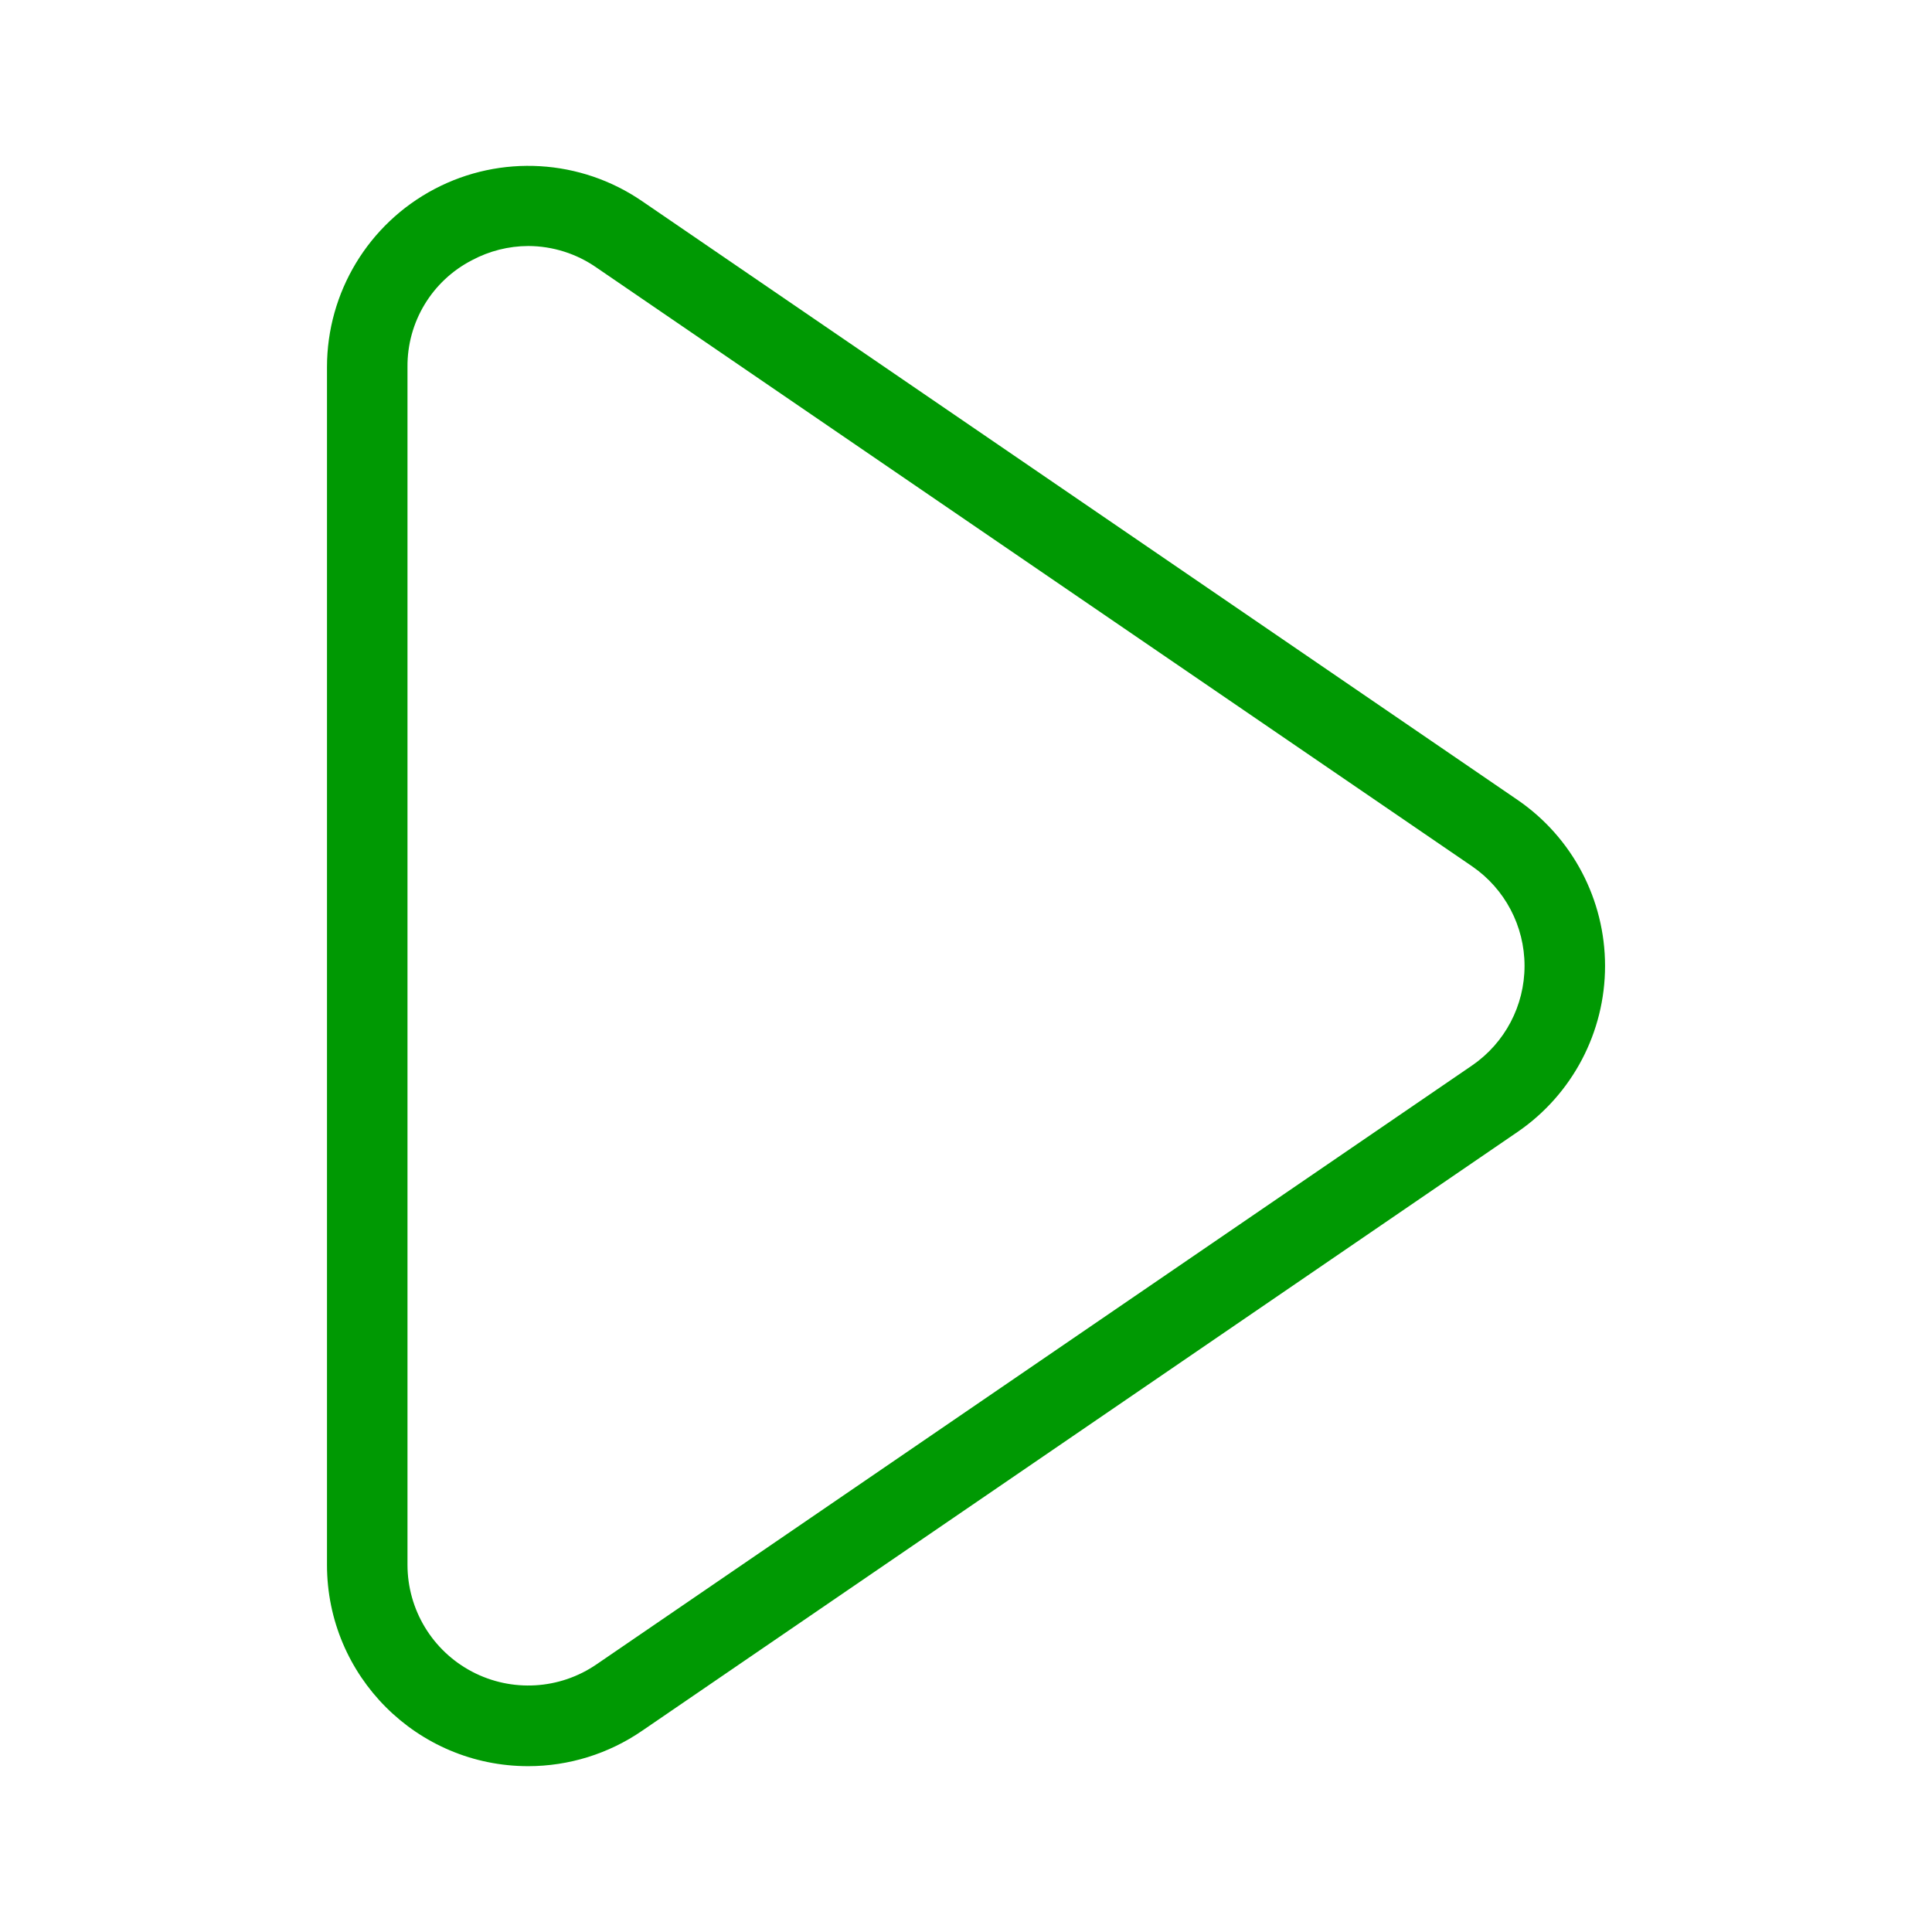
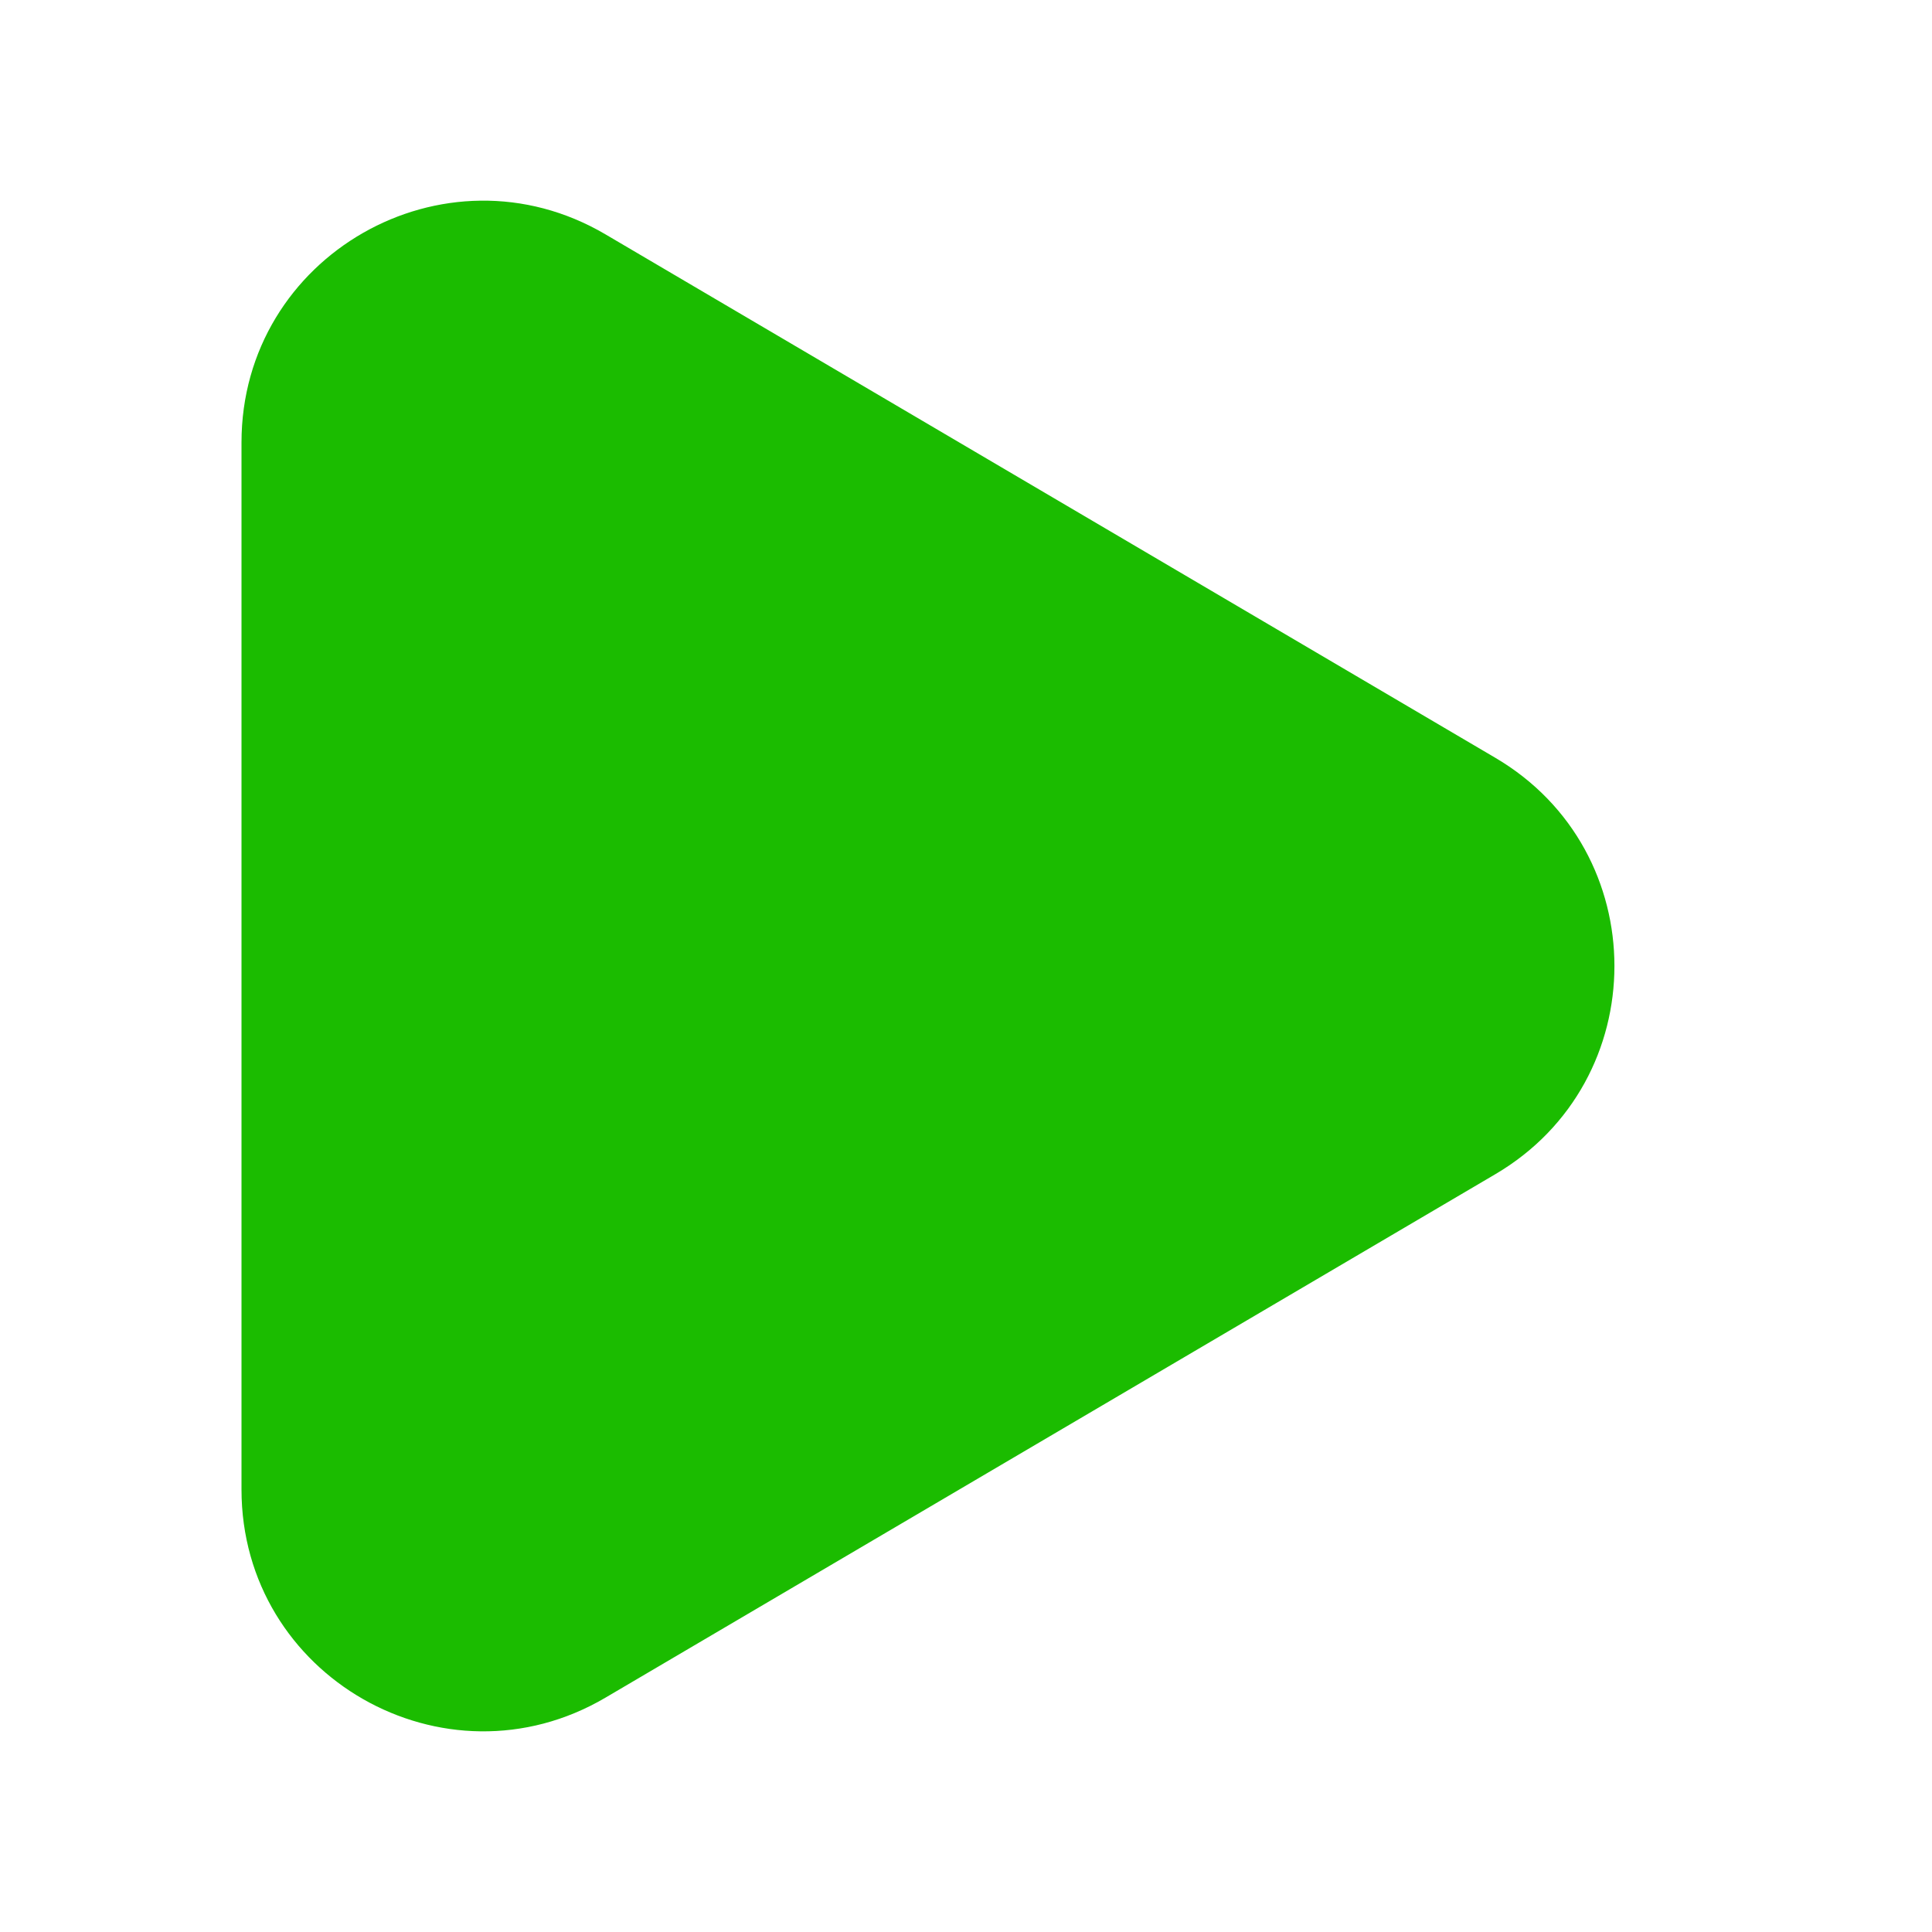
- <svg xmlns="http://www.w3.org/2000/svg" fill="#000000" width="800px" height="800px" viewBox="0 0 24 24" version="1.1" id="svg1">
+ <svg xmlns="http://www.w3.org/2000/svg" width="800px" height="800px" viewBox="0 0 24 24" fill="none" version="1.1" id="svg1">
  <defs id="defs1" />
-   <g id="Play_1" data-name="Play 1" style="fill:#009903;fill-opacity:1">
-     <path d="M6.562,21.94a2.5,2.5,0,0,1-2.5-2.5V4.56A2.5,2.5,0,0,1,7.978,2.5L18.855,9.939a2.5,2.5,0,0,1,0,4.12L7.977,21.5A2.5,2.5,0,0,1,6.562,21.94Zm0-18.884a1.494,1.494,0,0,0-.7.177,1.477,1.477,0,0,0-.8,1.327V19.439a1.5,1.5,0,0,0,2.35,1.235l10.877-7.44a1.5,1.5,0,0,0,0-2.471L7.413,3.326A1.491,1.491,0,0,0,6.564,3.056Z" id="path1" style="fill:#009903;fill-opacity:1" />
-   </g>
+   <path fill-rule="evenodd" clip-rule="evenodd" d="M3 5.497C3 3.177 5.521 1.735 7.521 2.911L18.576 9.414C20.548 10.574 20.548 13.426 18.576 14.586L7.521 21.089C5.521 22.265 3 20.823 3 18.503V5.497Z" fill="#323232" id="path1" style="fill:#1bbc00;fill-opacity:1" />
</svg>
